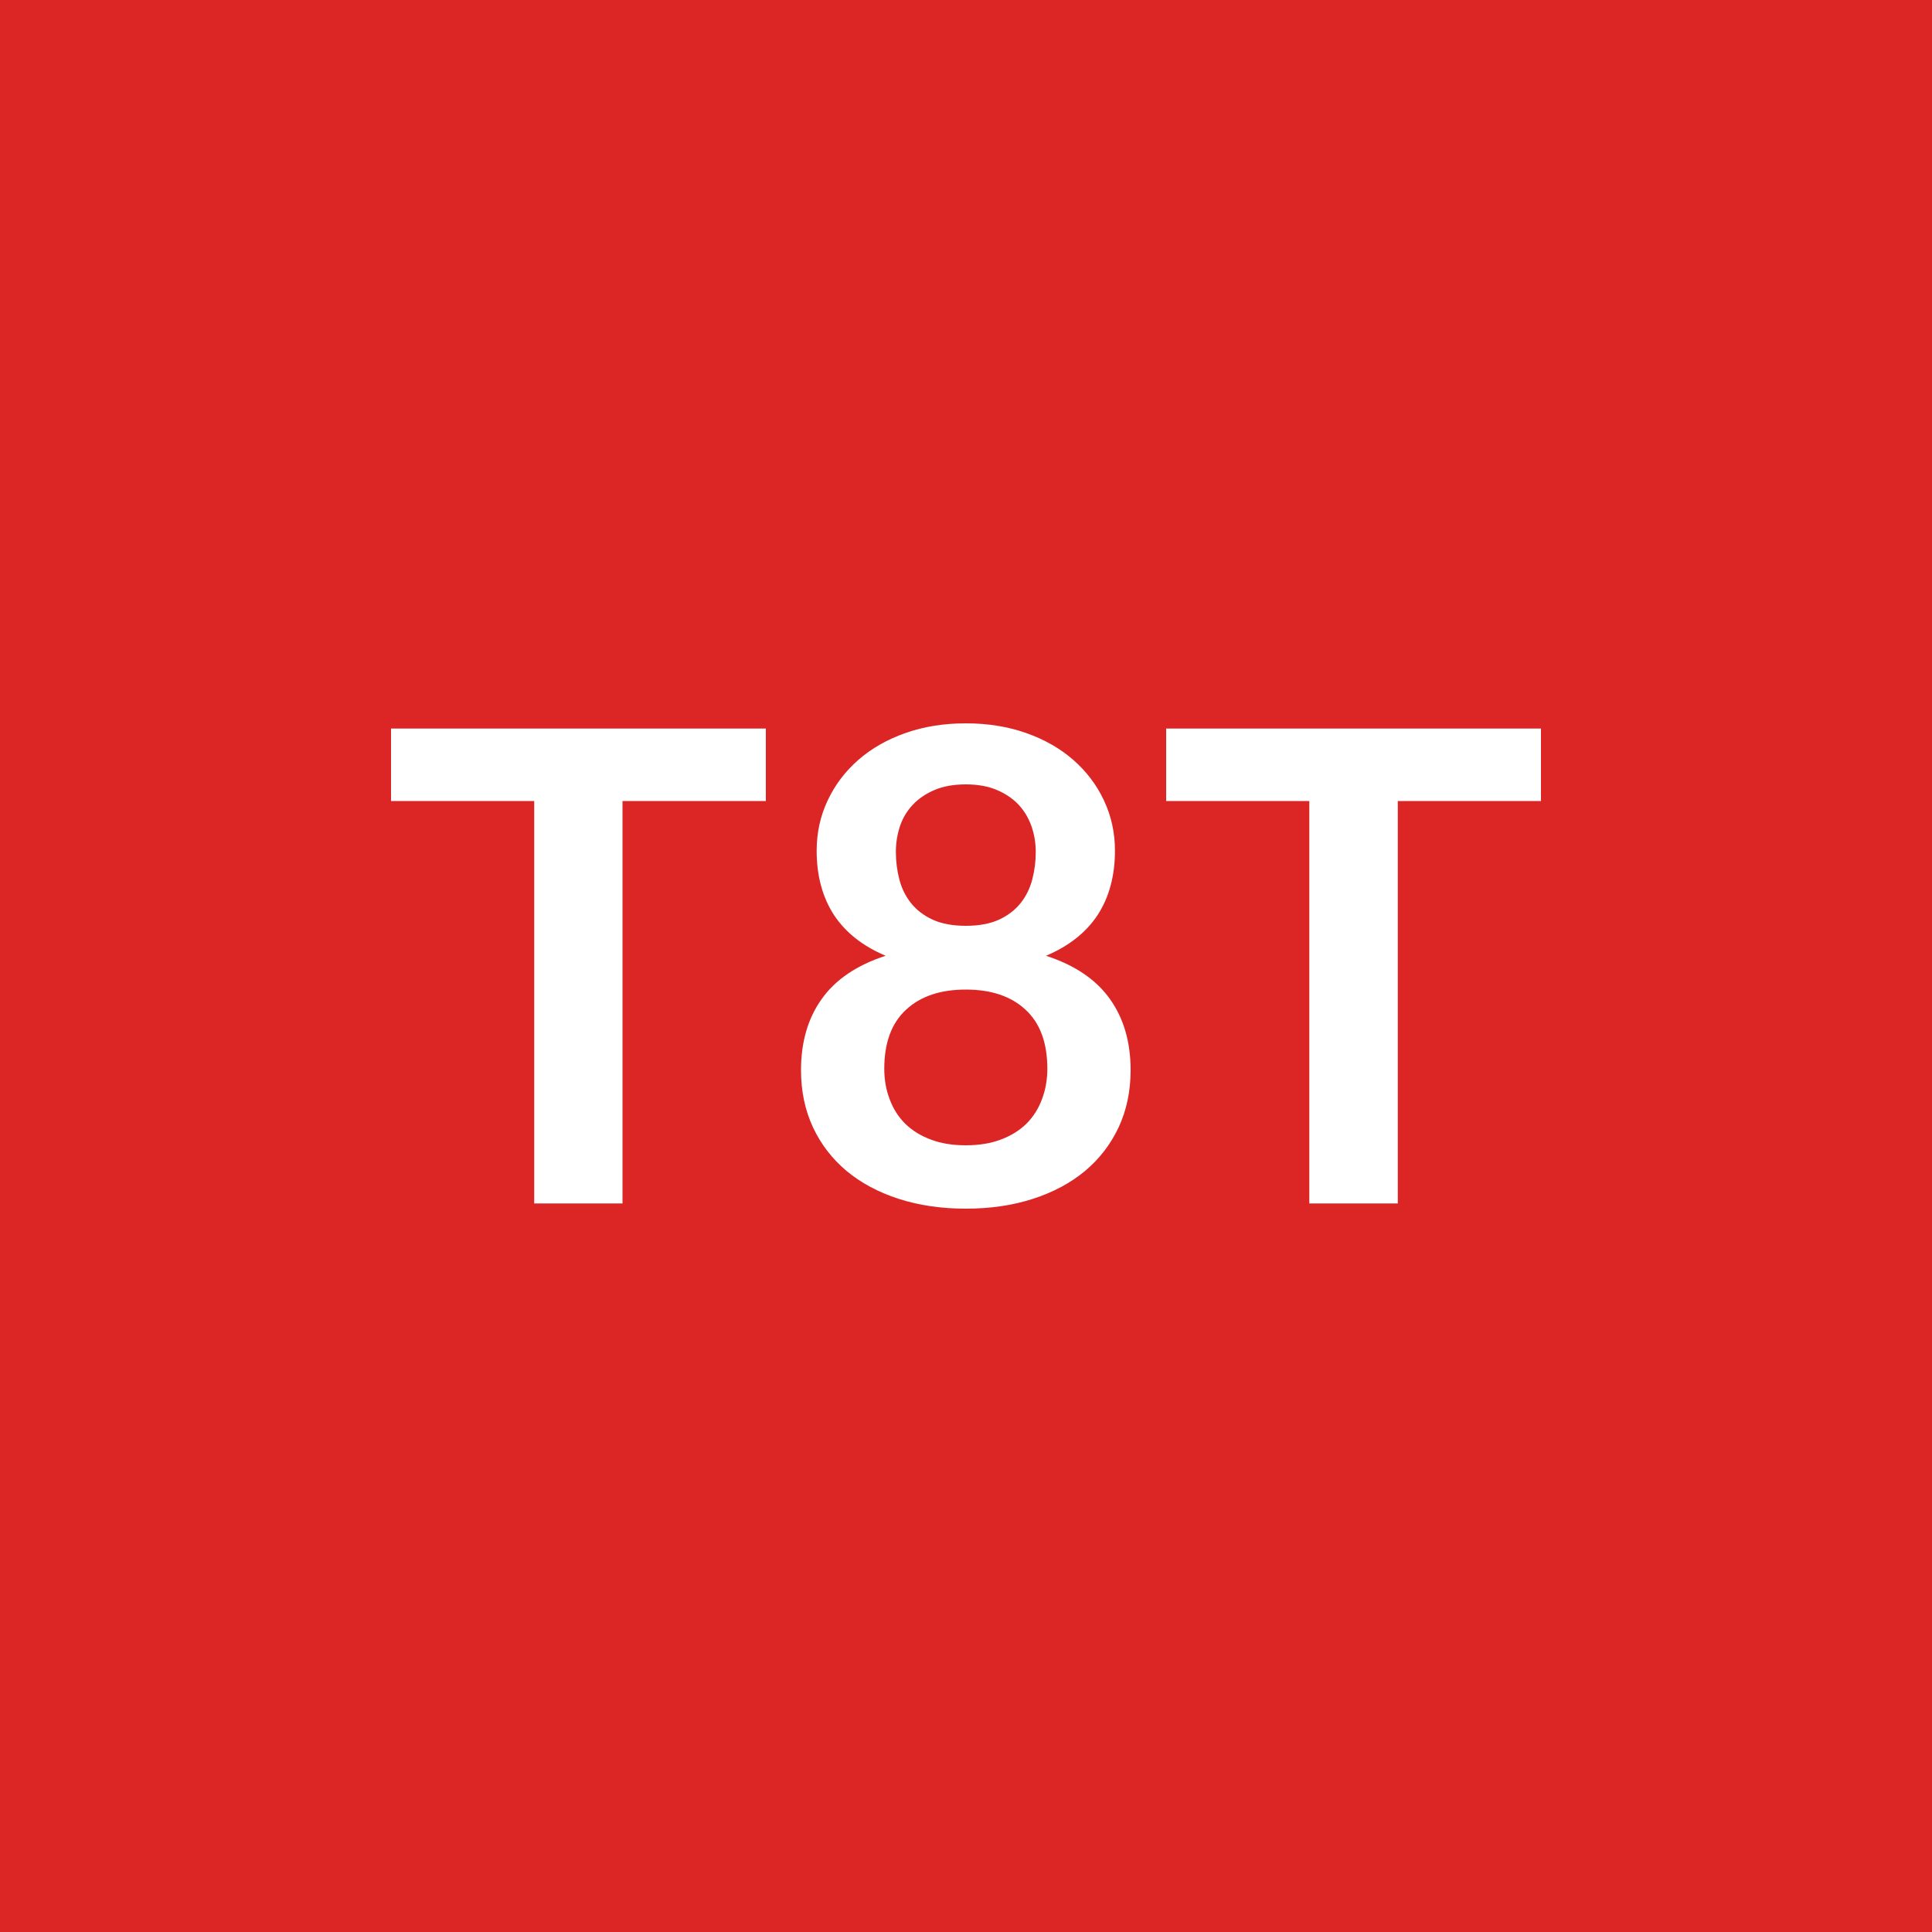
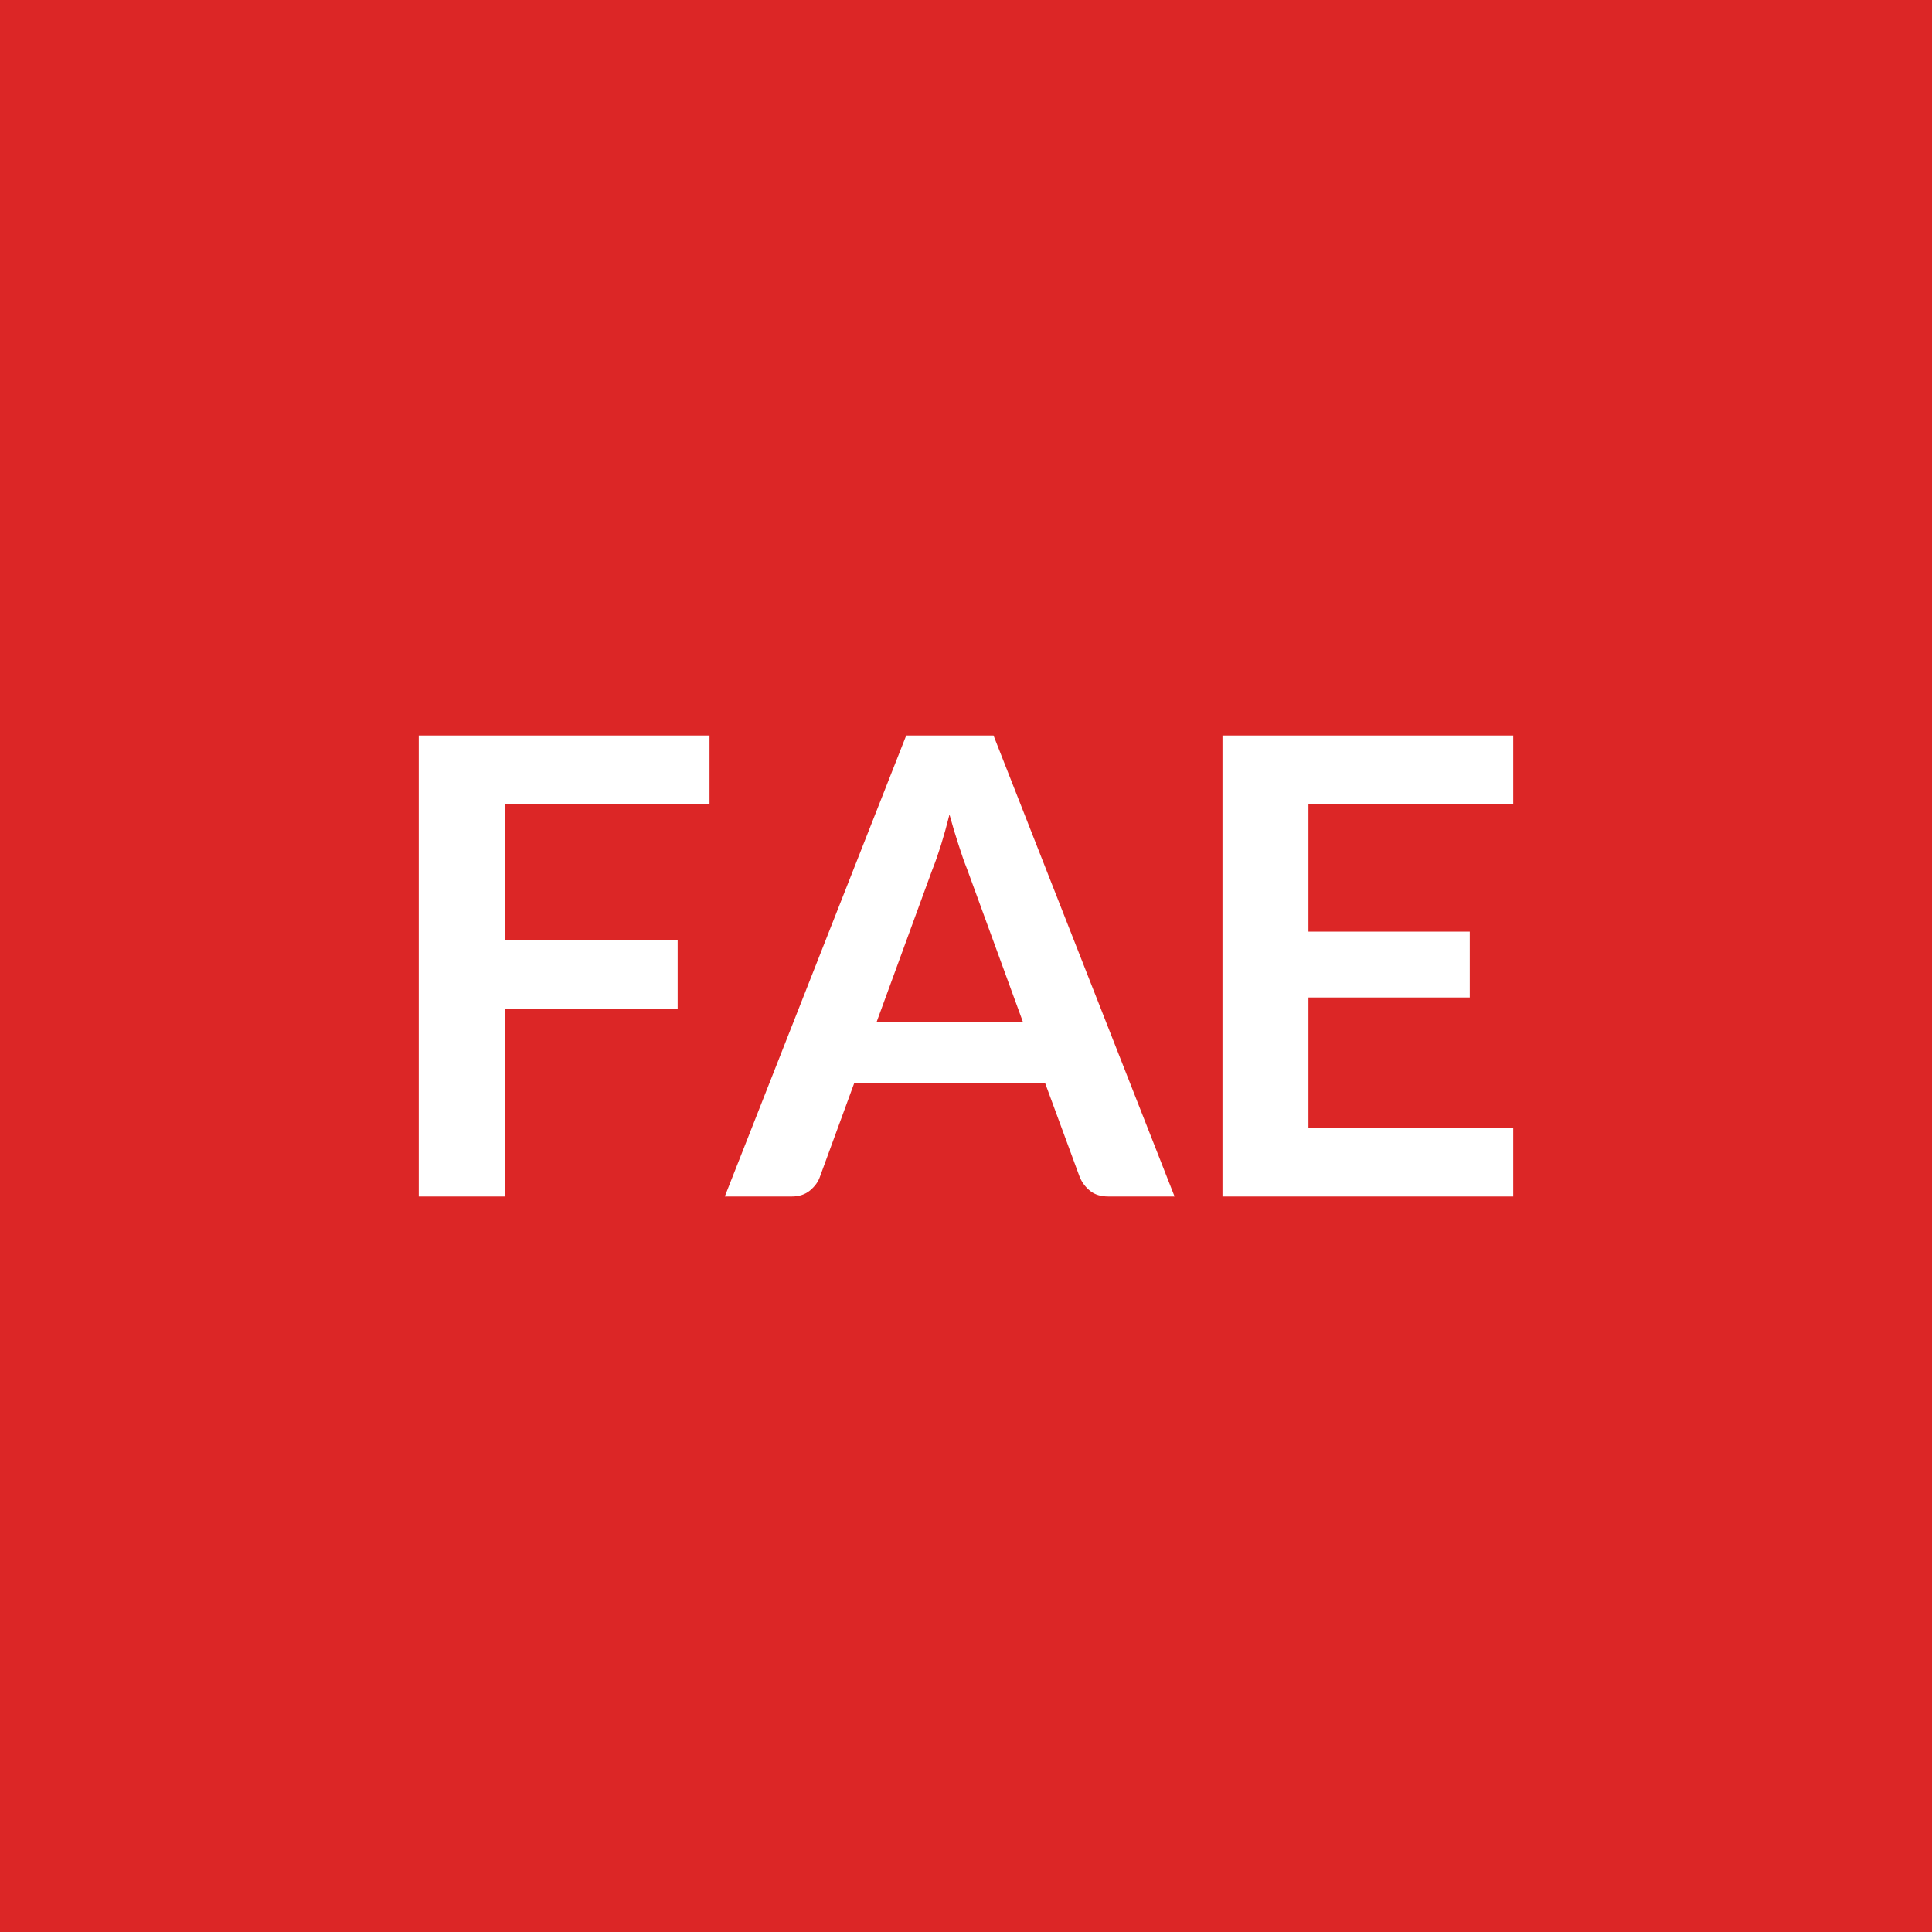
<svg xmlns="http://www.w3.org/2000/svg" width="100" height="100" viewBox="0 0 100 100">
  <rect width="100%" height="100%" fill="#dc2626" />
-   <path fill="#ffffff" d="M39.64 37.71v3.75h-7.42v20.83h-4.57V41.46h-7.41v-3.75zm10.35 21.57q1.04 0 1.82-.3.78-.29 1.32-.82.53-.53.8-1.26.28-.73.28-1.58 0-2.02-1.13-3.06-1.12-1.04-3.09-1.04t-3.09 1.04q-1.13 1.04-1.13 3.06 0 .85.28 1.58.27.73.8 1.26.54.53 1.32.82.78.3 1.82.3m0-18.68q-.94 0-1.62.29t-1.13.77-.66 1.11-.21 1.33q0 .73.18 1.42t.6 1.22q.43.54 1.12.86.7.32 1.72.32t1.72-.32q.69-.32 1.12-.86.42-.53.6-1.22t.18-1.42q0-.7-.22-1.33t-.66-1.11q-.45-.48-1.13-.77t-1.61-.29m4.15 8.87q2.24.73 3.31 2.24 1.07 1.5 1.07 3.68 0 1.63-.62 2.96-.62 1.32-1.74 2.26-1.12.93-2.69 1.44-1.58.51-3.48.51t-3.48-.51q-1.57-.51-2.69-1.44-1.12-.94-1.74-2.26-.62-1.33-.62-2.96 0-2.18 1.07-3.68 1.07-1.51 3.31-2.24-1.78-.75-2.68-2.12-.89-1.38-.89-3.32 0-1.39.57-2.6t1.59-2.1 2.44-1.39 3.12-.5 3.12.5 2.44 1.39 1.59 2.1.57 2.6q0 1.94-.89 3.32-.9 1.37-2.68 2.12m25.62-11.76v3.75h-7.41v20.83h-4.58V41.46h-7.41v-3.75z" />
+   <path fill="#ffffff" d="M36.725 41.6h-10.59v7.06h8.94v3.55h-8.94v9.72h-4.46V38.07h15.05zm8.64 11.32h7.59l-2.9-7.94q-.21-.52-.44-1.25-.24-.73-.47-1.57-.21.84-.44 1.58-.23.73-.45 1.28zm6.06-14.85 9.37 23.86h-3.43q-.58 0-.94-.29t-.54-.72l-1.79-4.86h-9.88l-1.78 4.86q-.13.38-.51.7-.38.31-.94.31h-3.47l9.39-23.86zm26.9 3.53h-10.6v6.62h8.35v3.41h-8.35v6.75h10.6v3.55h-15.05V38.07h15.05z" />
</svg>
